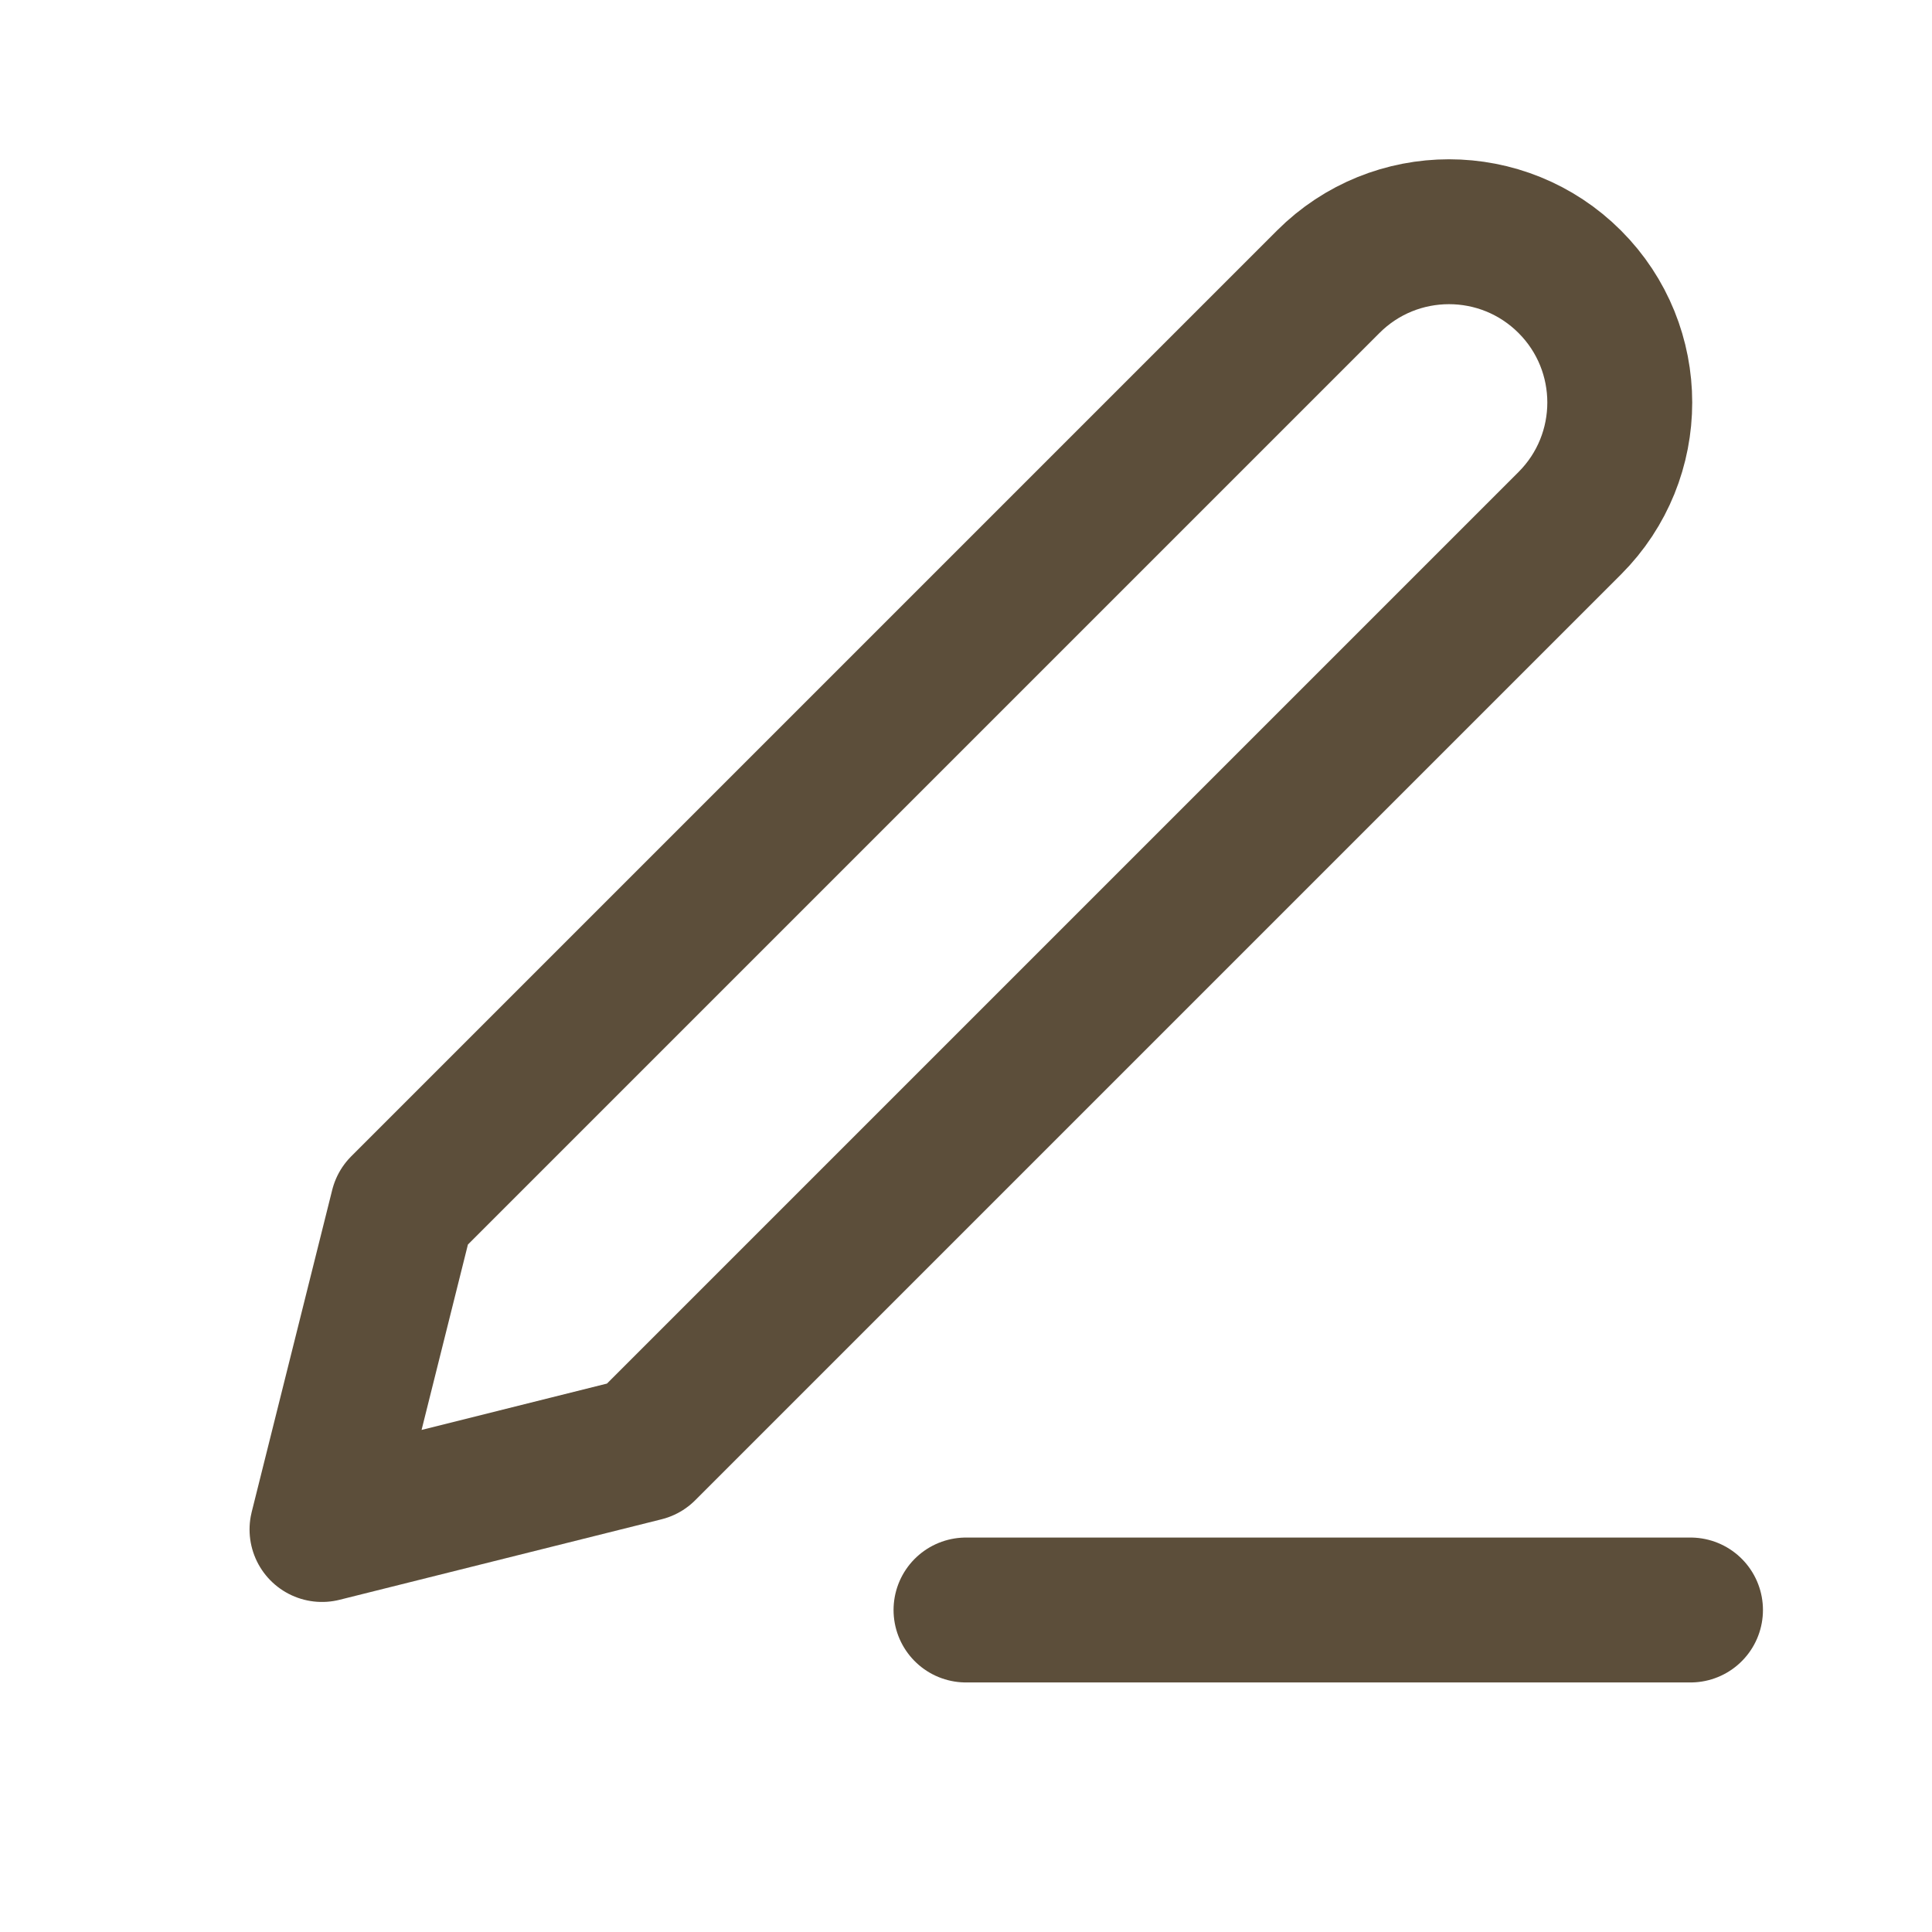
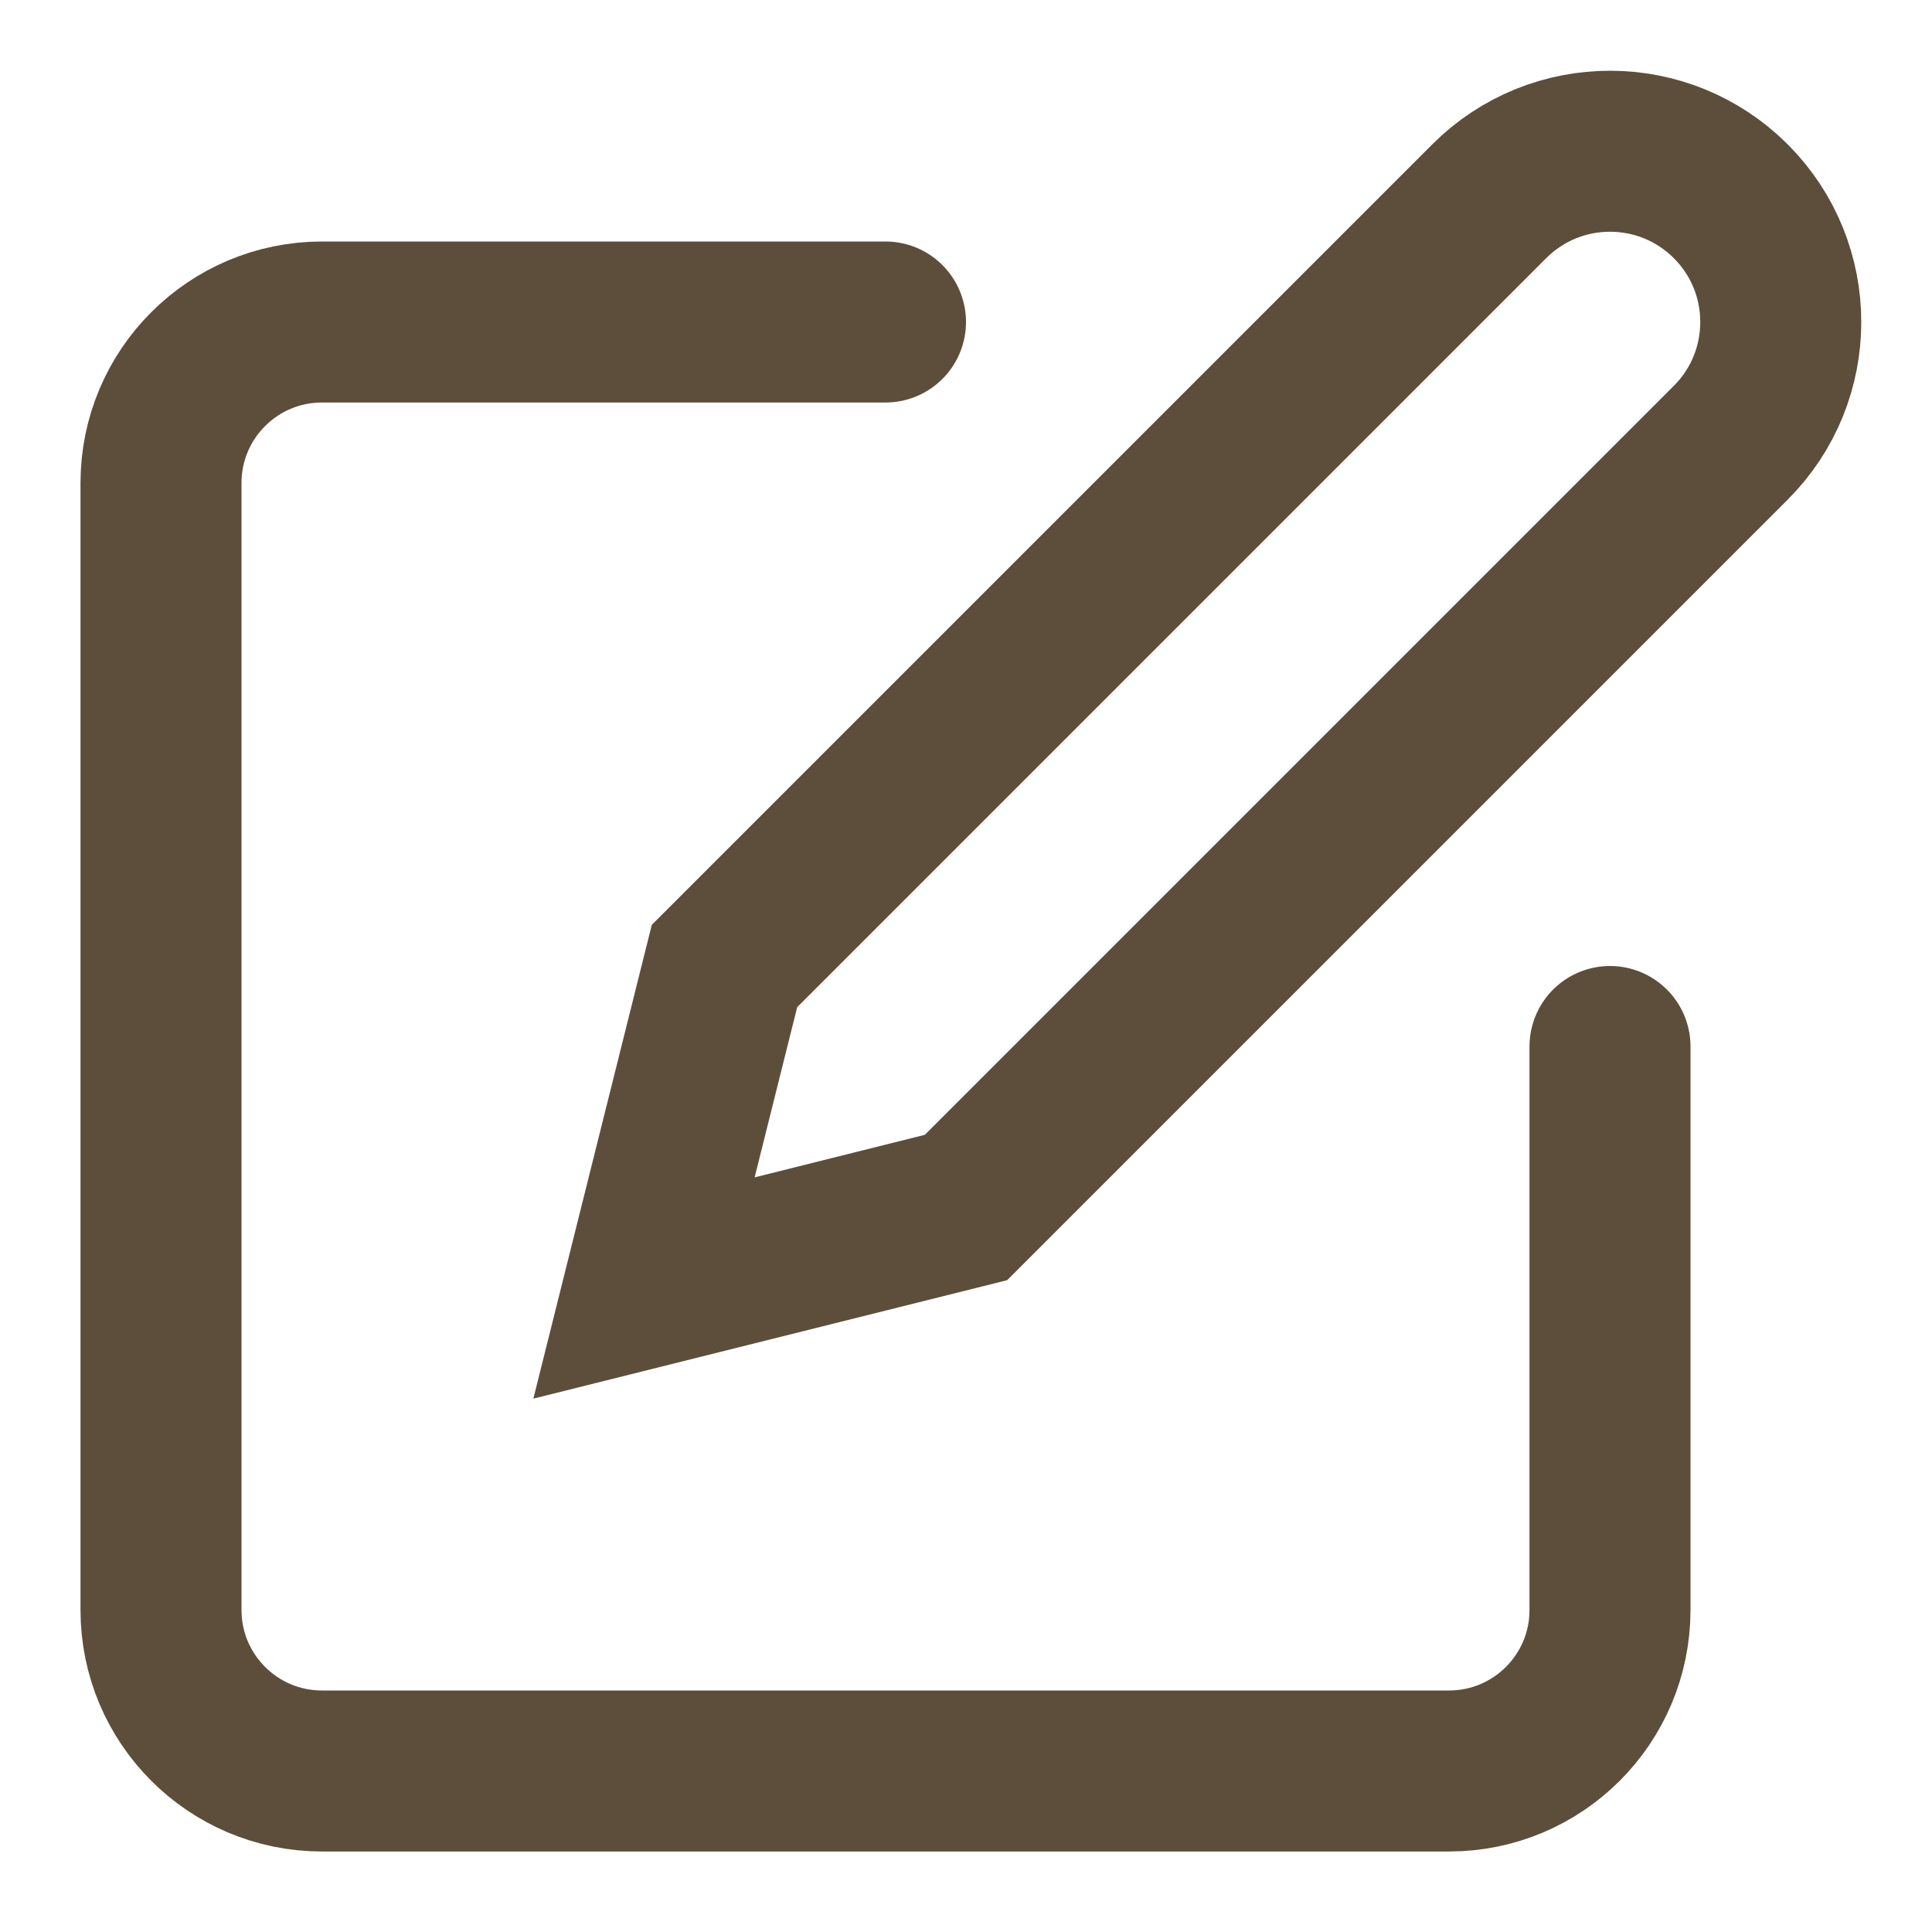
- <svg xmlns="http://www.w3.org/2000/svg" viewBox="0 0 24 24" fill="none" stroke="#5c4e3a" stroke-width="1.8" stroke-linecap="round" stroke-linejoin="round">
-   <path d="M12 20h9" />
-   <path d="M16.5 3.5a2.1 2.1 0 0 1 3 3L8 18l-4 1 1-4Z" />
+ <svg xmlns="http://www.w3.org/2000/svg" viewBox="0 0 24 24" fill="none" stroke="#5c4e3a" stroke-linecap="round" stroke-width="2">
+   <path d="M11 4H4a2 2 0 0 0-2 2v14a2 2 0 0 0 2 2h14a2 2 0 0 0 2-2v-7" />
+   <path d="M18.5 2.5a2.121 2.121 0 0 1 3 3L12 15l-4 1 1-4 9.5-9.5z" />
</svg>
